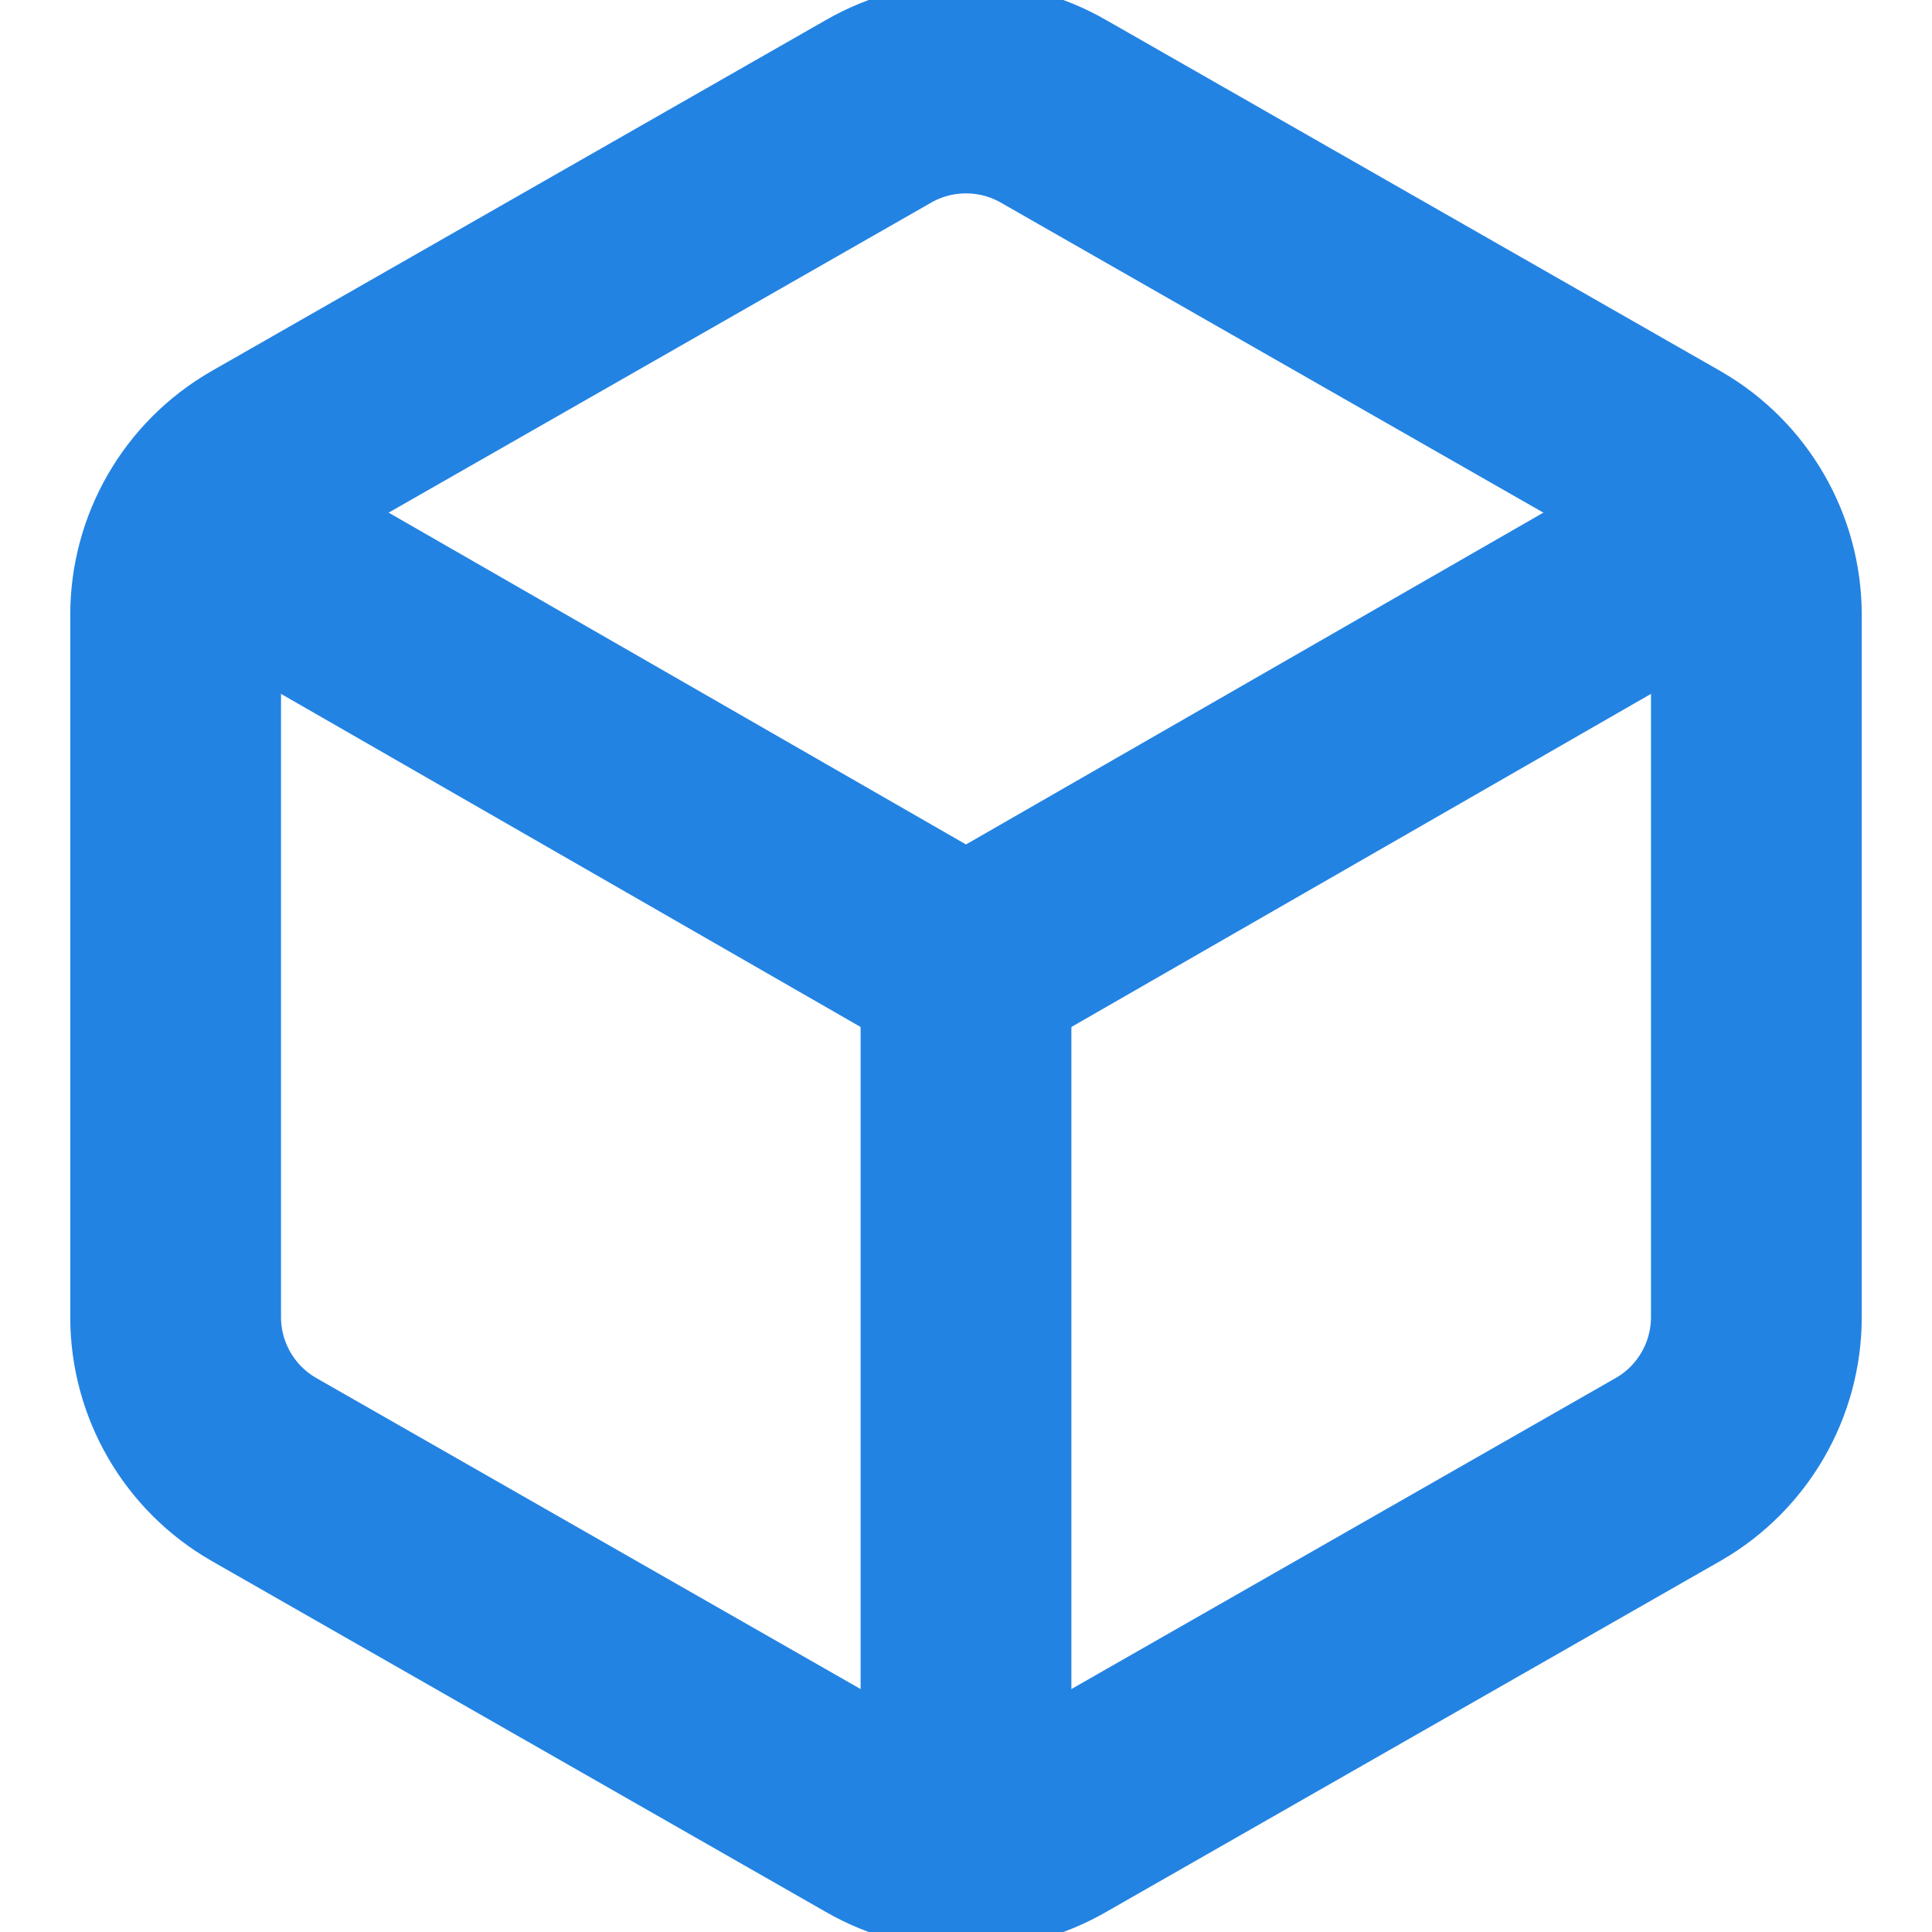
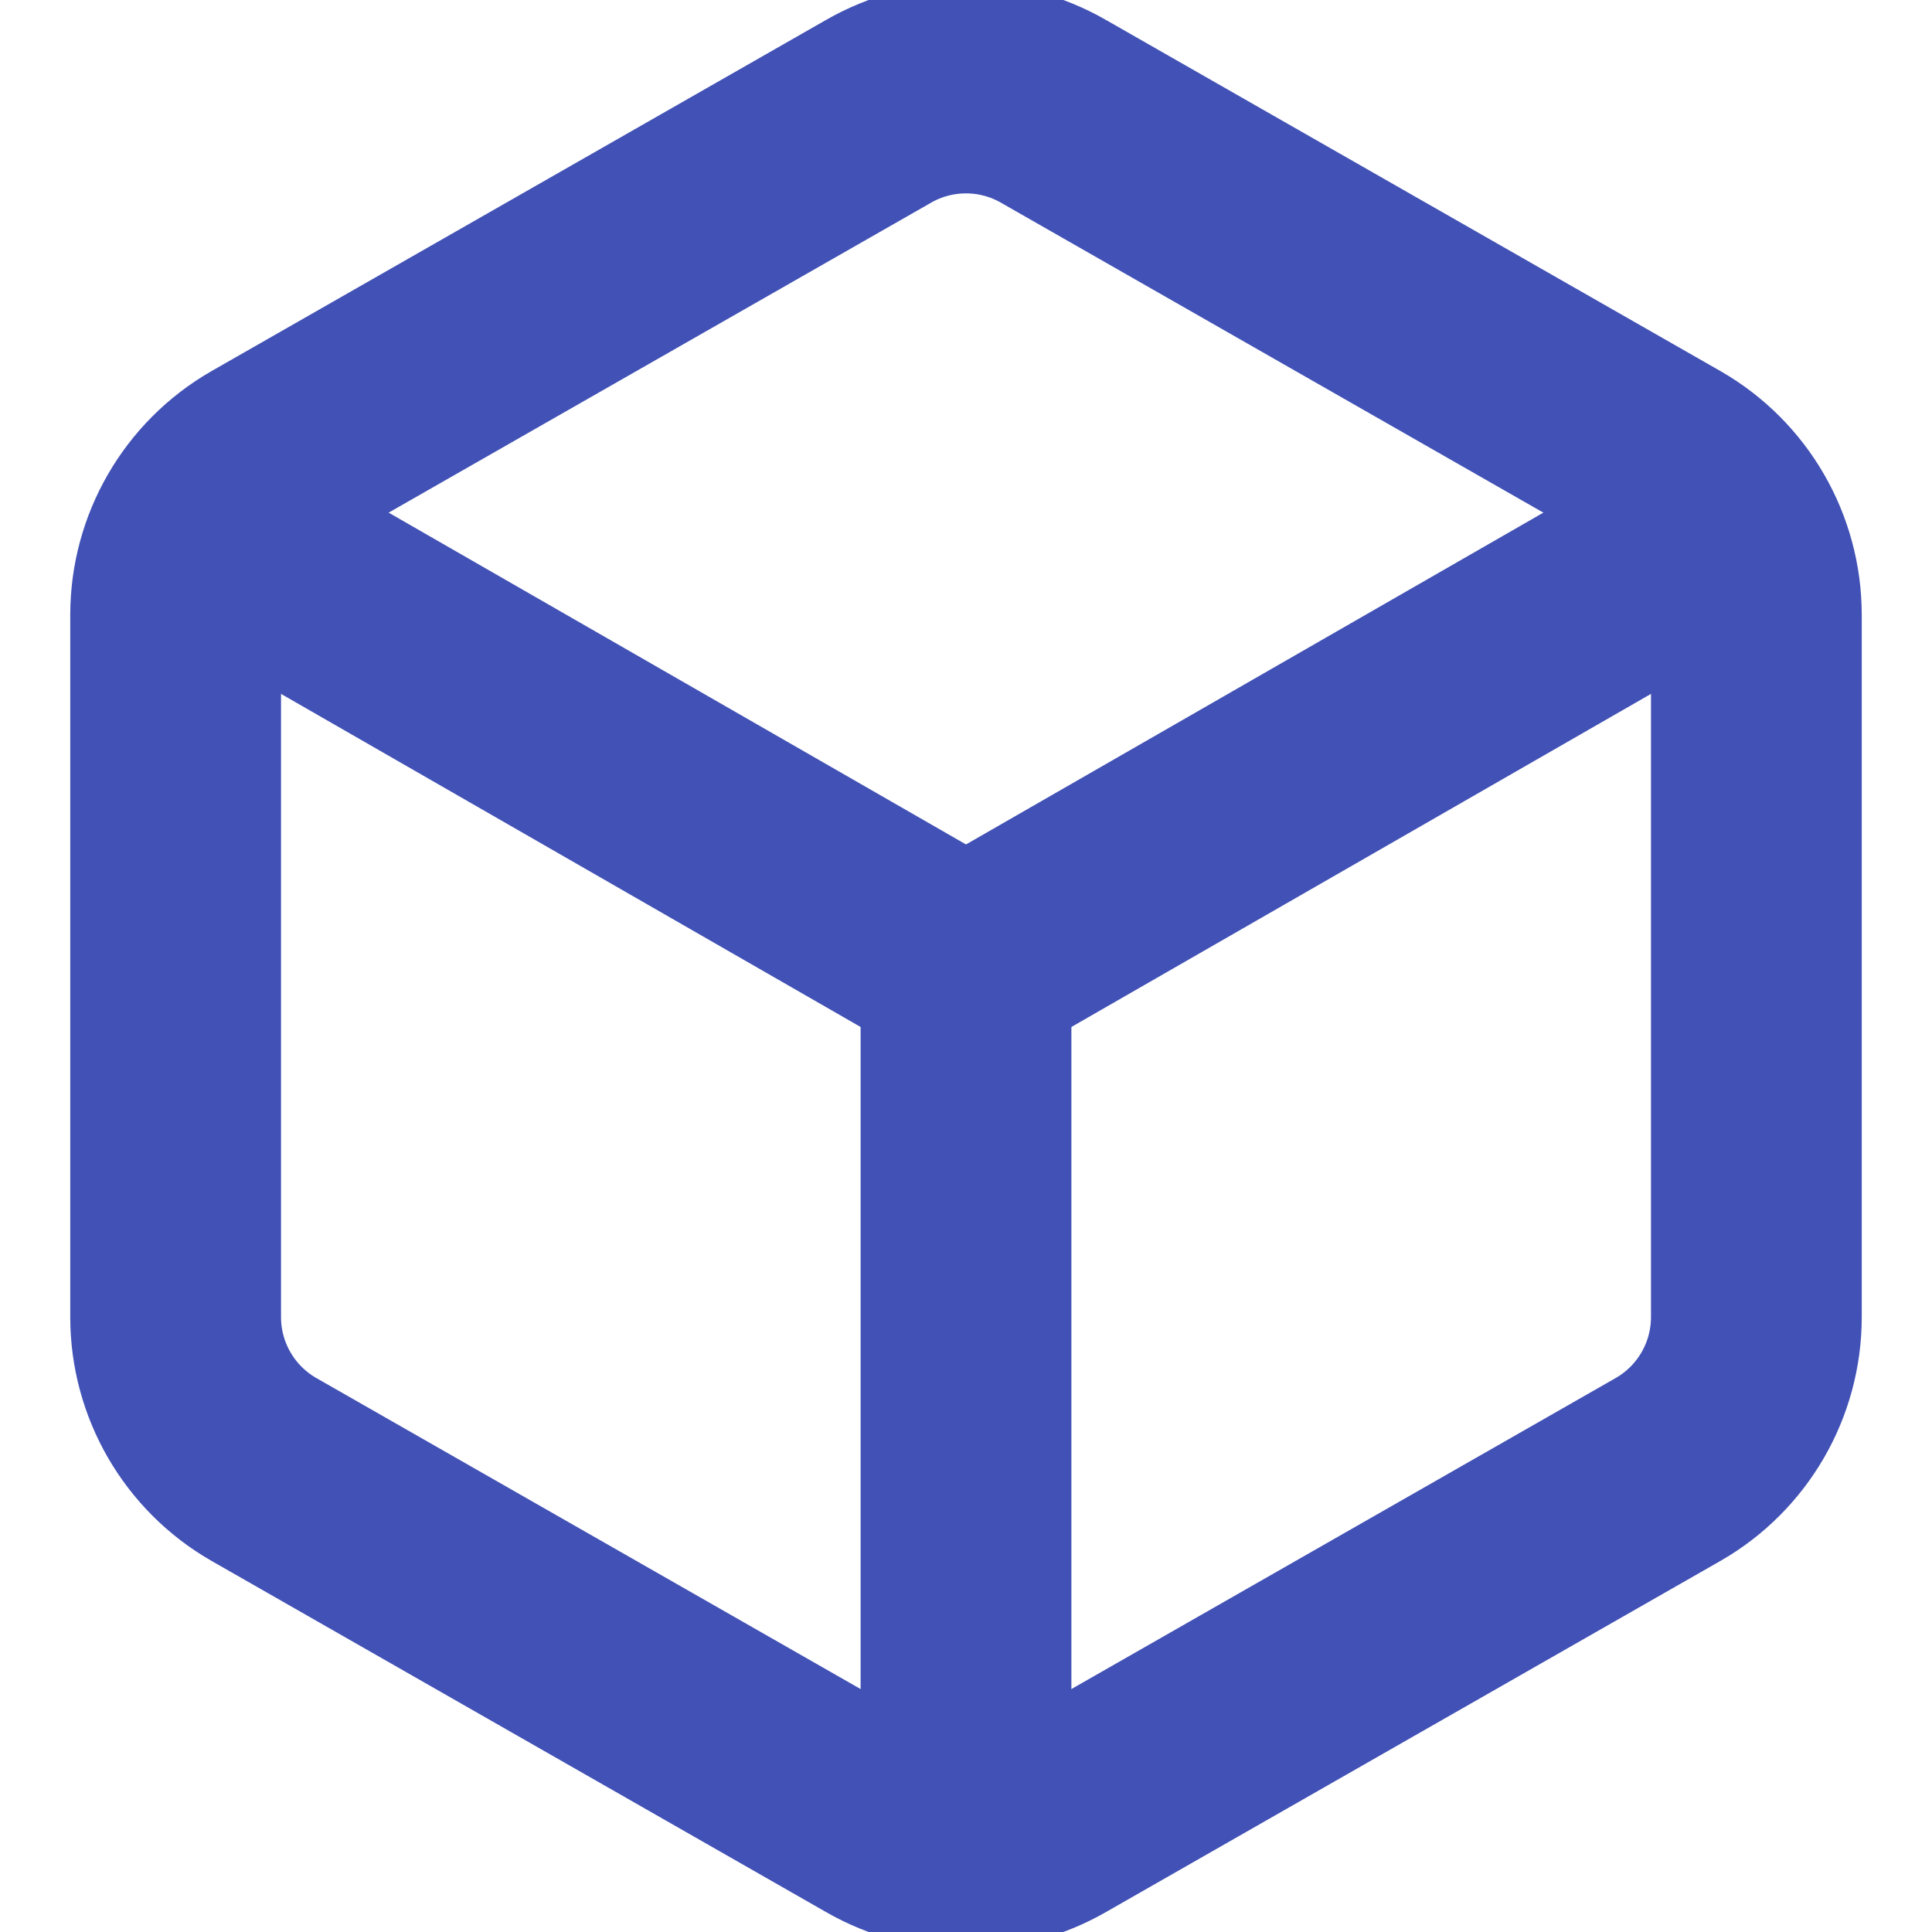
- <svg xmlns="http://www.w3.org/2000/svg" viewBox="1 1 22 22" fill="none" stroke="#2383e2" stroke-width="2.4" stroke-linecap="round" stroke-linejoin="round">
-   <style>@media (prefers-color-scheme:dark){svg{stroke:#5aa0ff}}</style>
+ <svg xmlns="http://www.w3.org/2000/svg" viewBox="1 1 22 22" fill="none" stroke="#4151b5" stroke-width="2.4" stroke-linecap="round" stroke-linejoin="round">
+   <style>@media (prefers-color-scheme:dark){svg{stroke:#8f9be0}}</style>
  <path d="M21 8a2 2 0 0 0-1-1.73l-7-4a2 2 0 0 0-2 0l-7 4A2 2 0 0 0 3 8v8a2 2 0 0 0 1 1.73l7 4a2 2 0 0 0 2 0l7-4A2 2 0 0 0 21 16Z" />
  <path d="m3.3 7 8.7 5 8.7-5" />
  <path d="M12 22V12" />
</svg>
